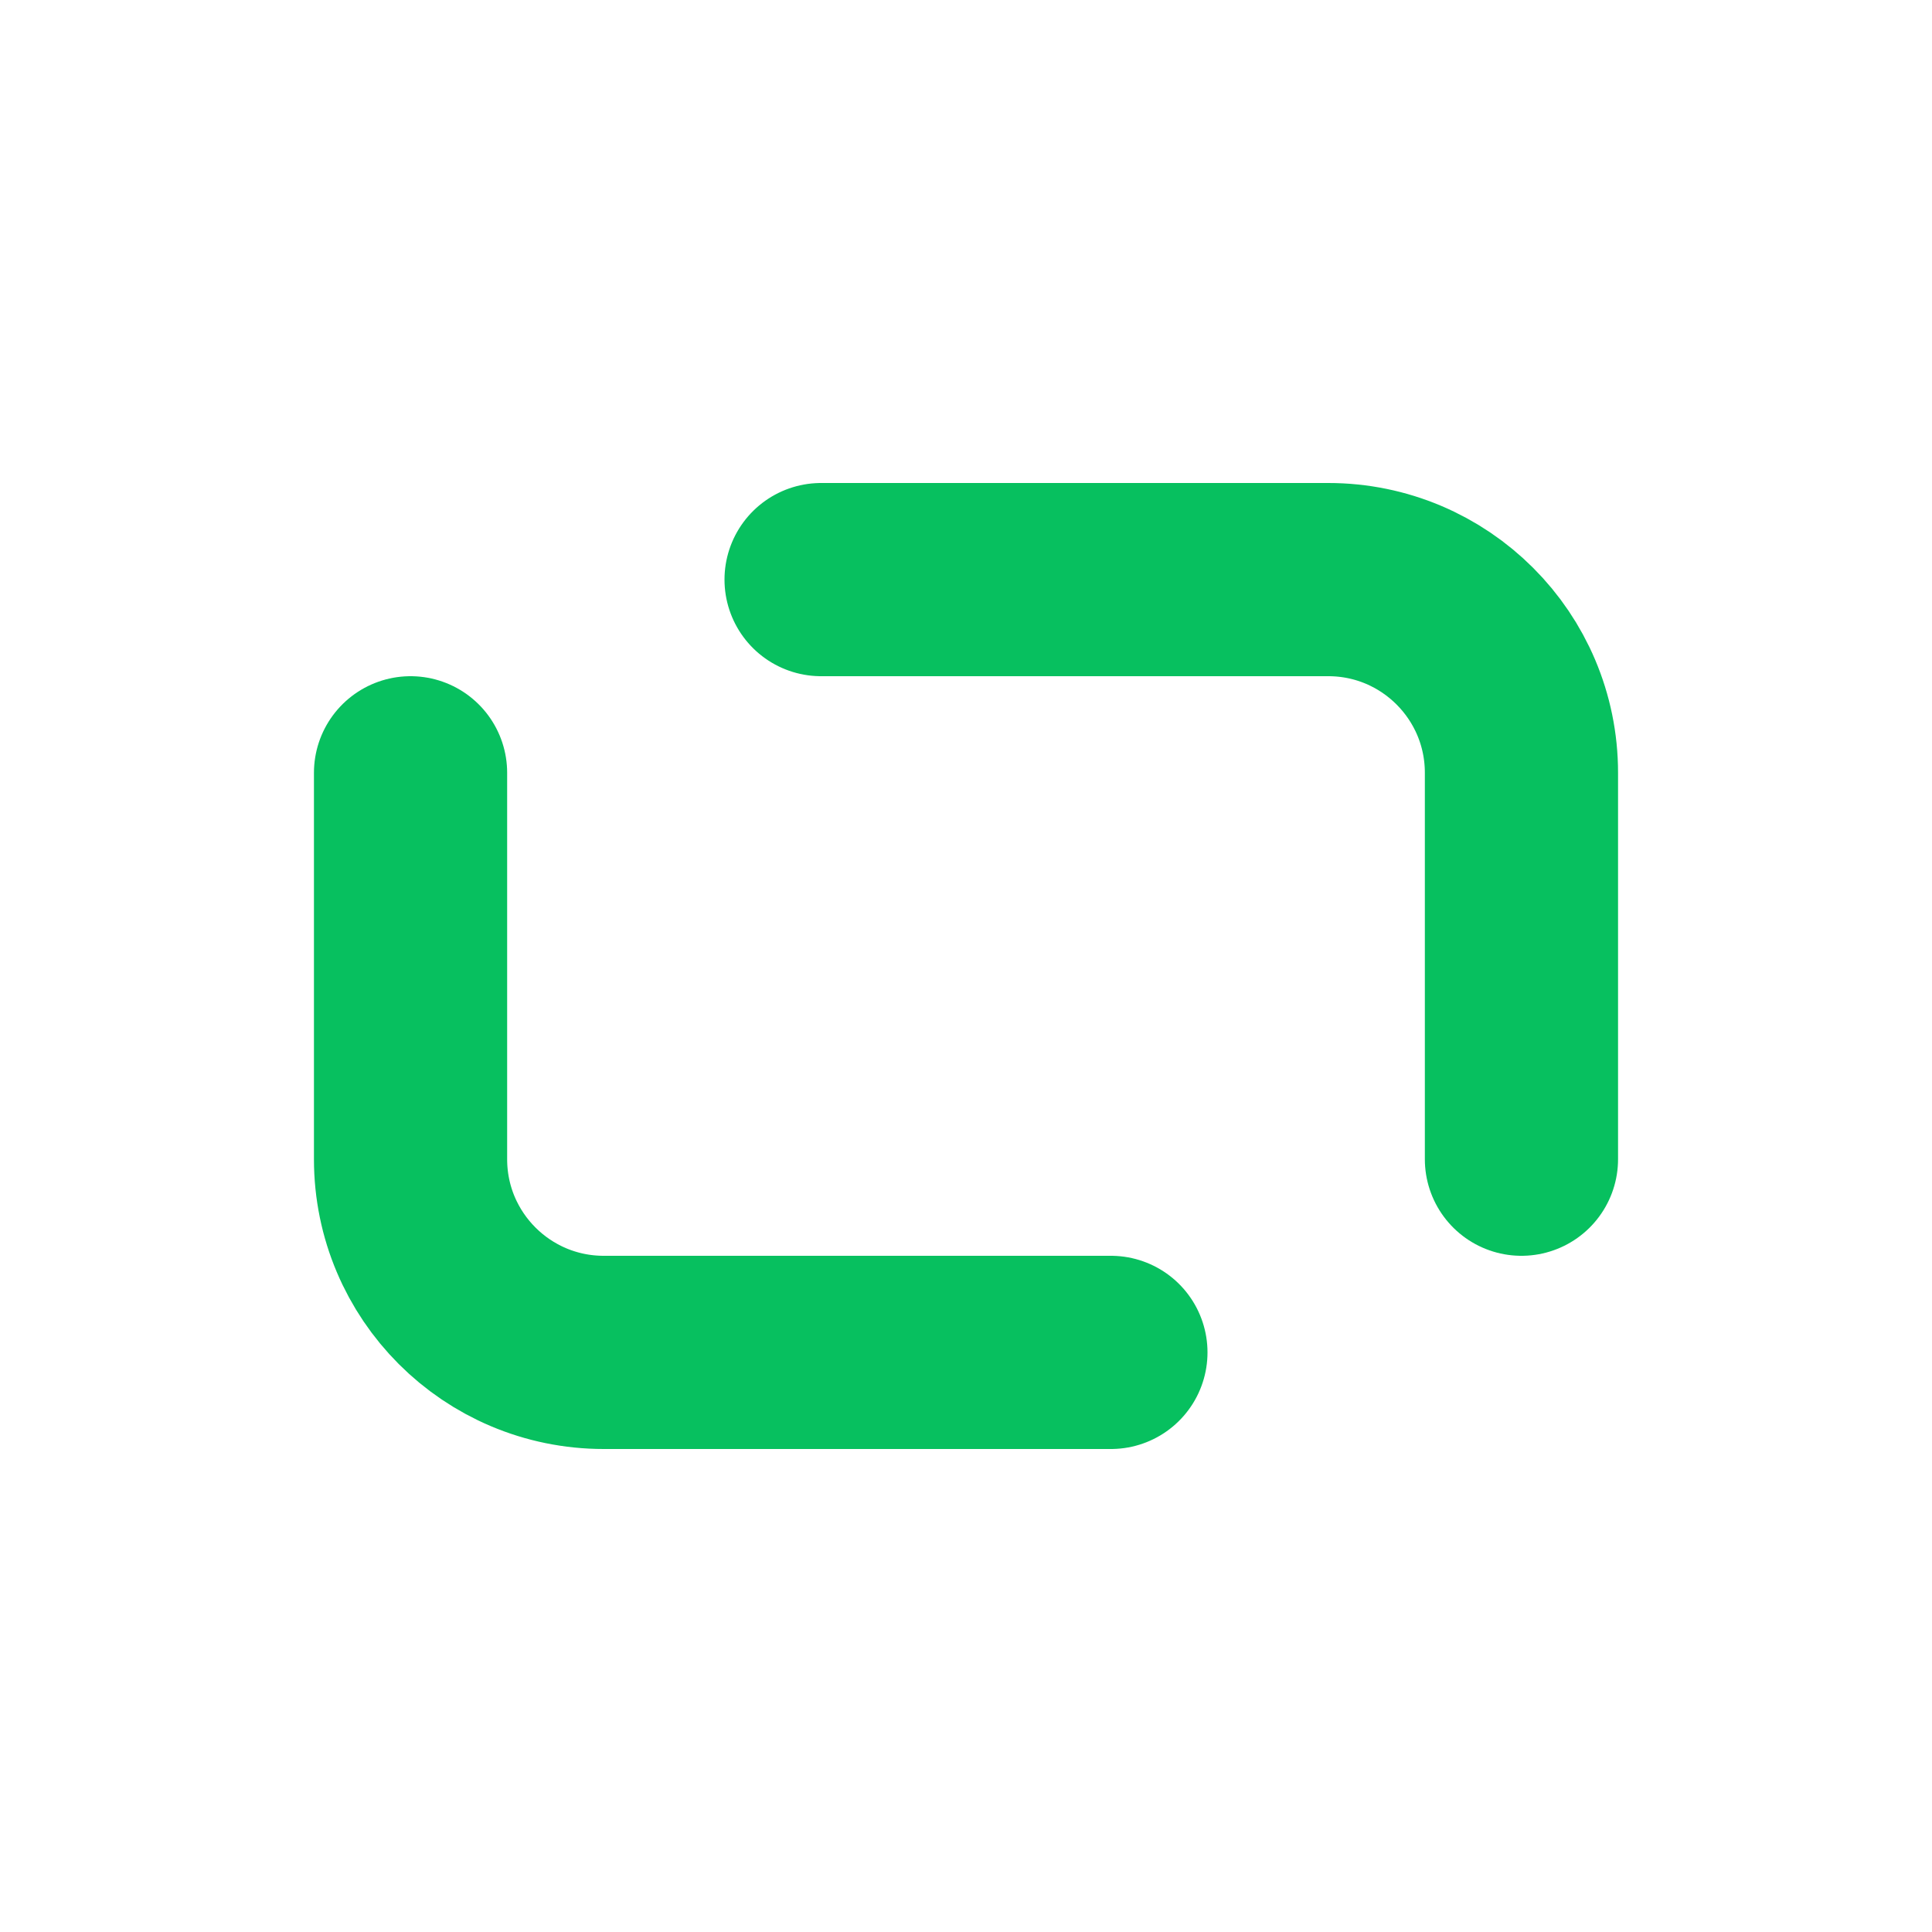
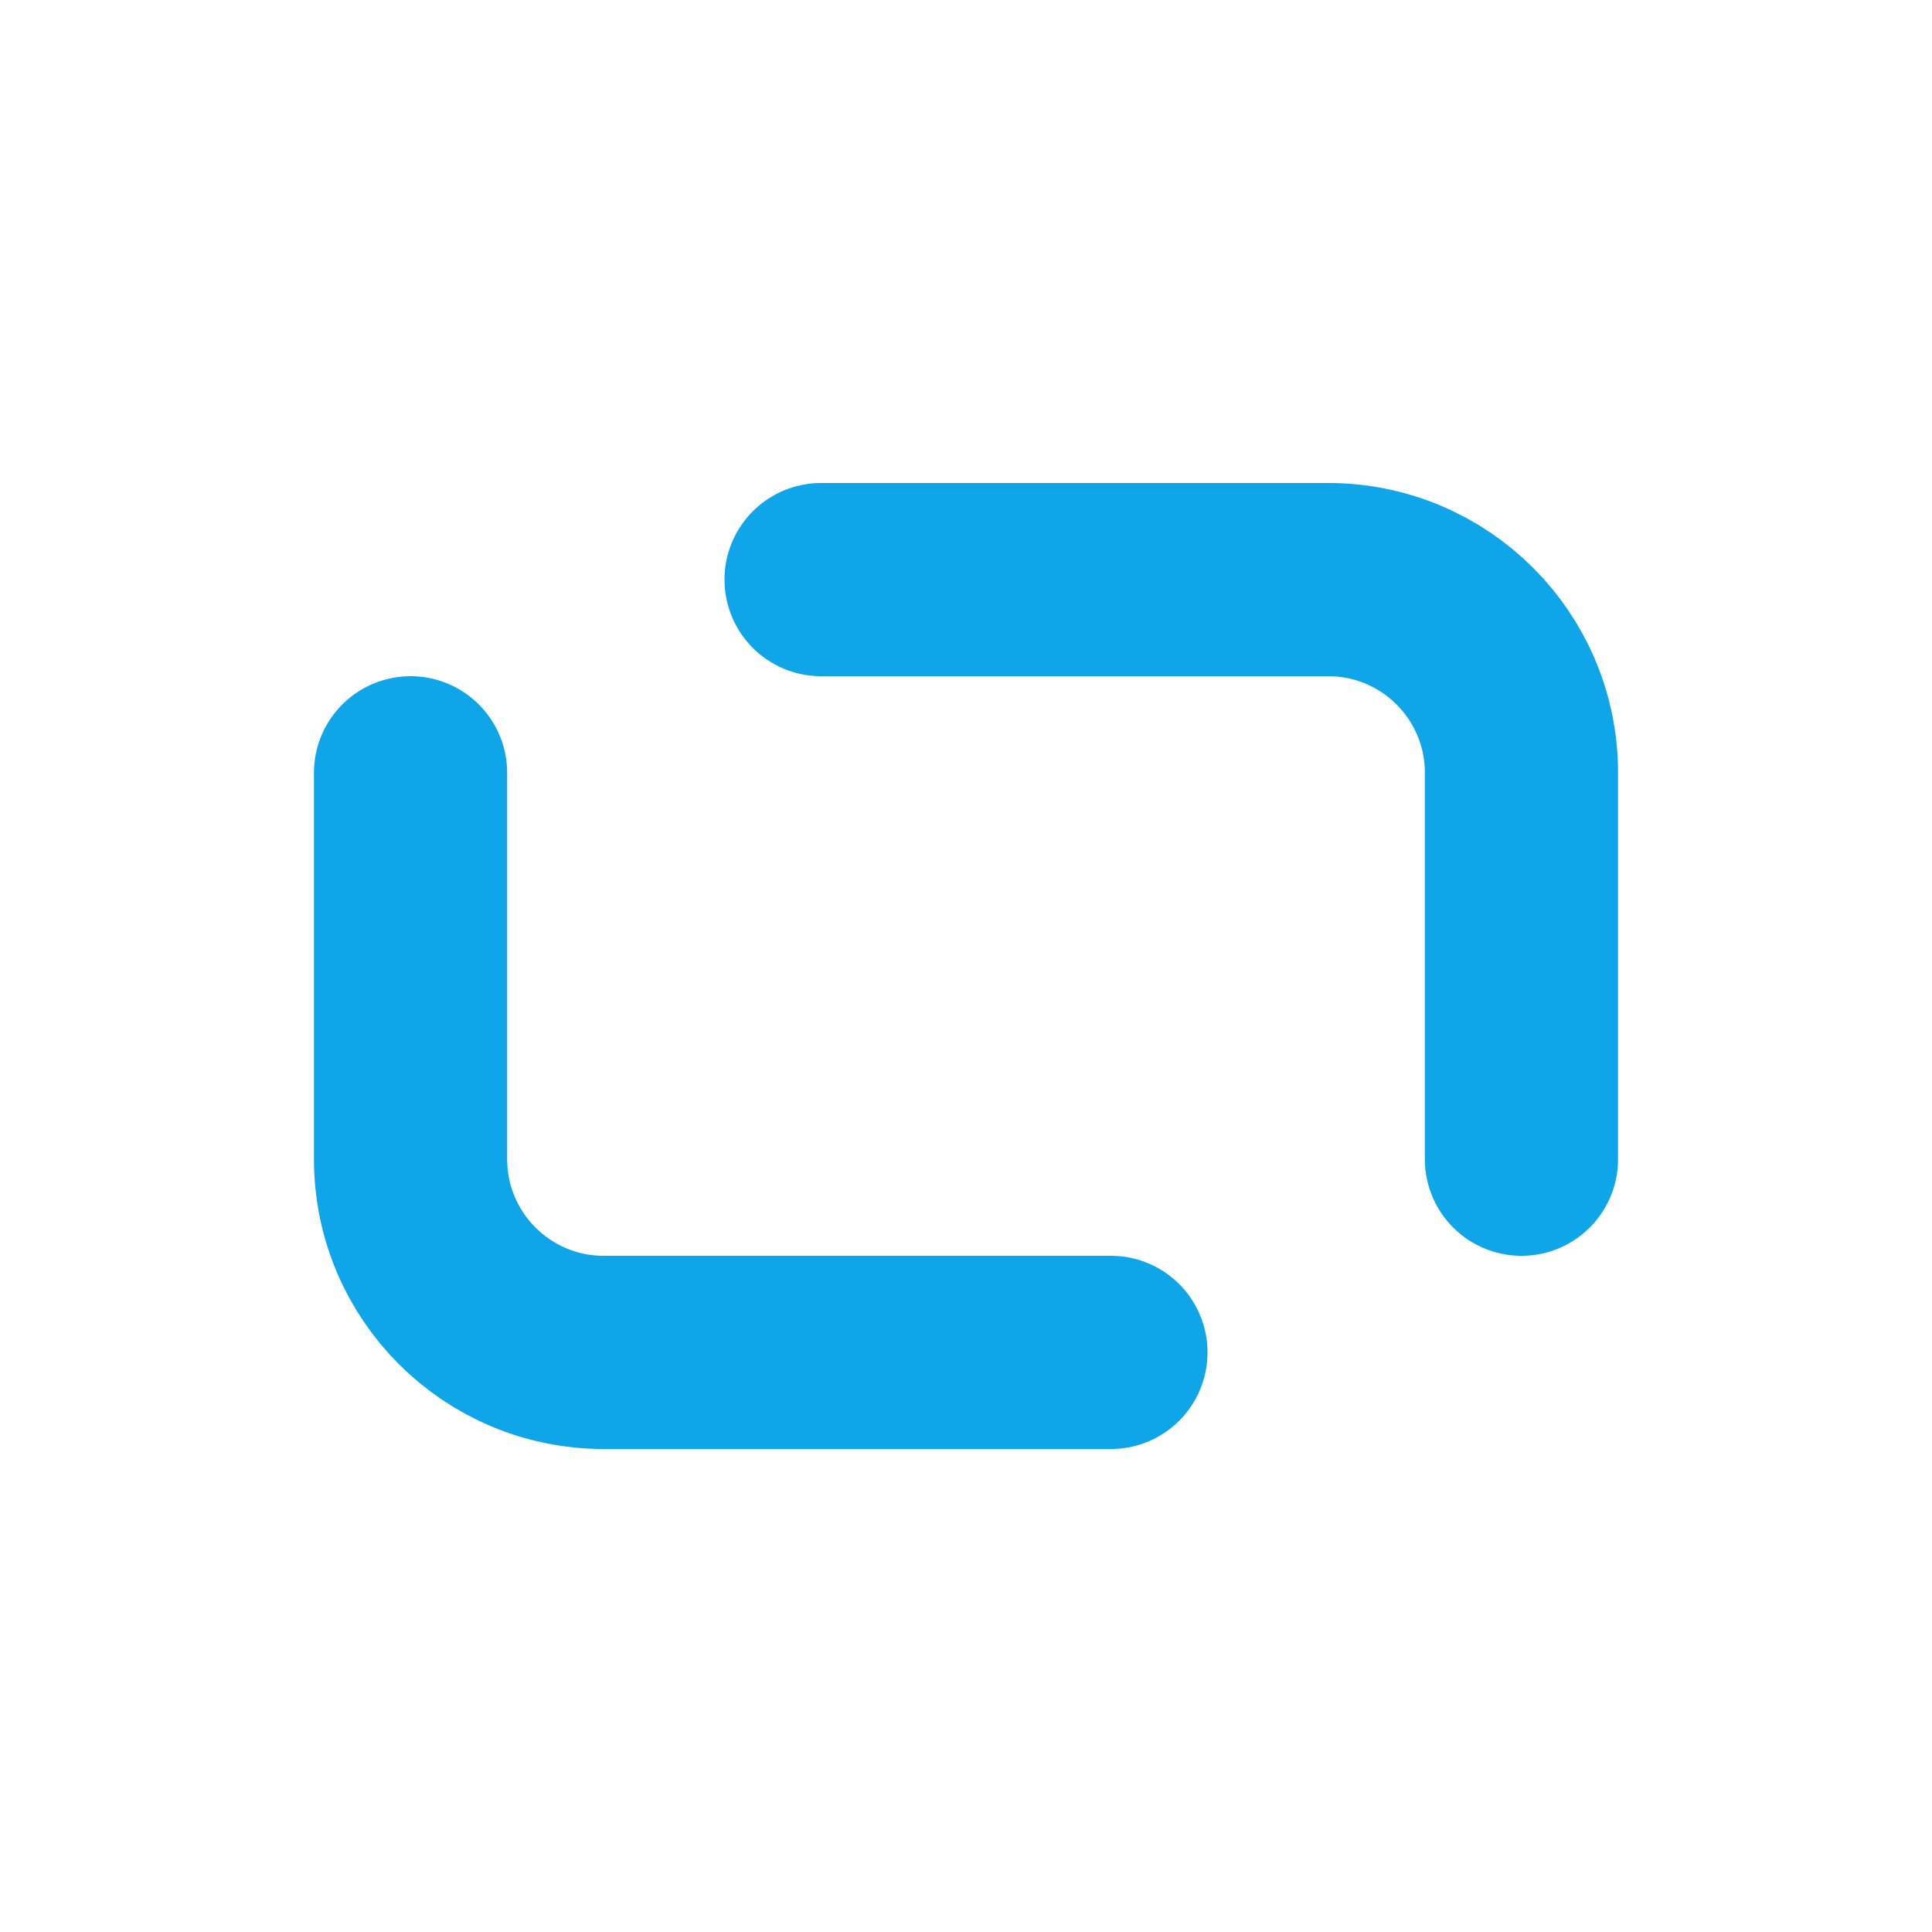
<svg xmlns="http://www.w3.org/2000/svg" viewBox="0 0 20 20" width="20" height="20" fill="none">
-   <path d="M4.25 8V12a2 2 0 0 0 2 2H11.5" stroke="#07C05F" stroke-width="2" stroke-linecap="round" stroke-linejoin="round" />
-   <path d="M15.75 12V8a2 2 0 0 0-2-2H8.5" stroke="#07C05F" stroke-width="2" stroke-linecap="round" stroke-linejoin="round" />
+   <path d="M4.25 8V12a2 2 0 0 0 2 2H11.5" stroke="#0EA5E9" stroke-width="2" stroke-linecap="round" stroke-linejoin="round" />
+   <path d="M15.75 12V8a2 2 0 0 0-2-2H8.5" stroke="#0EA5E9" stroke-width="2" stroke-linecap="round" stroke-linejoin="round" />
</svg>
